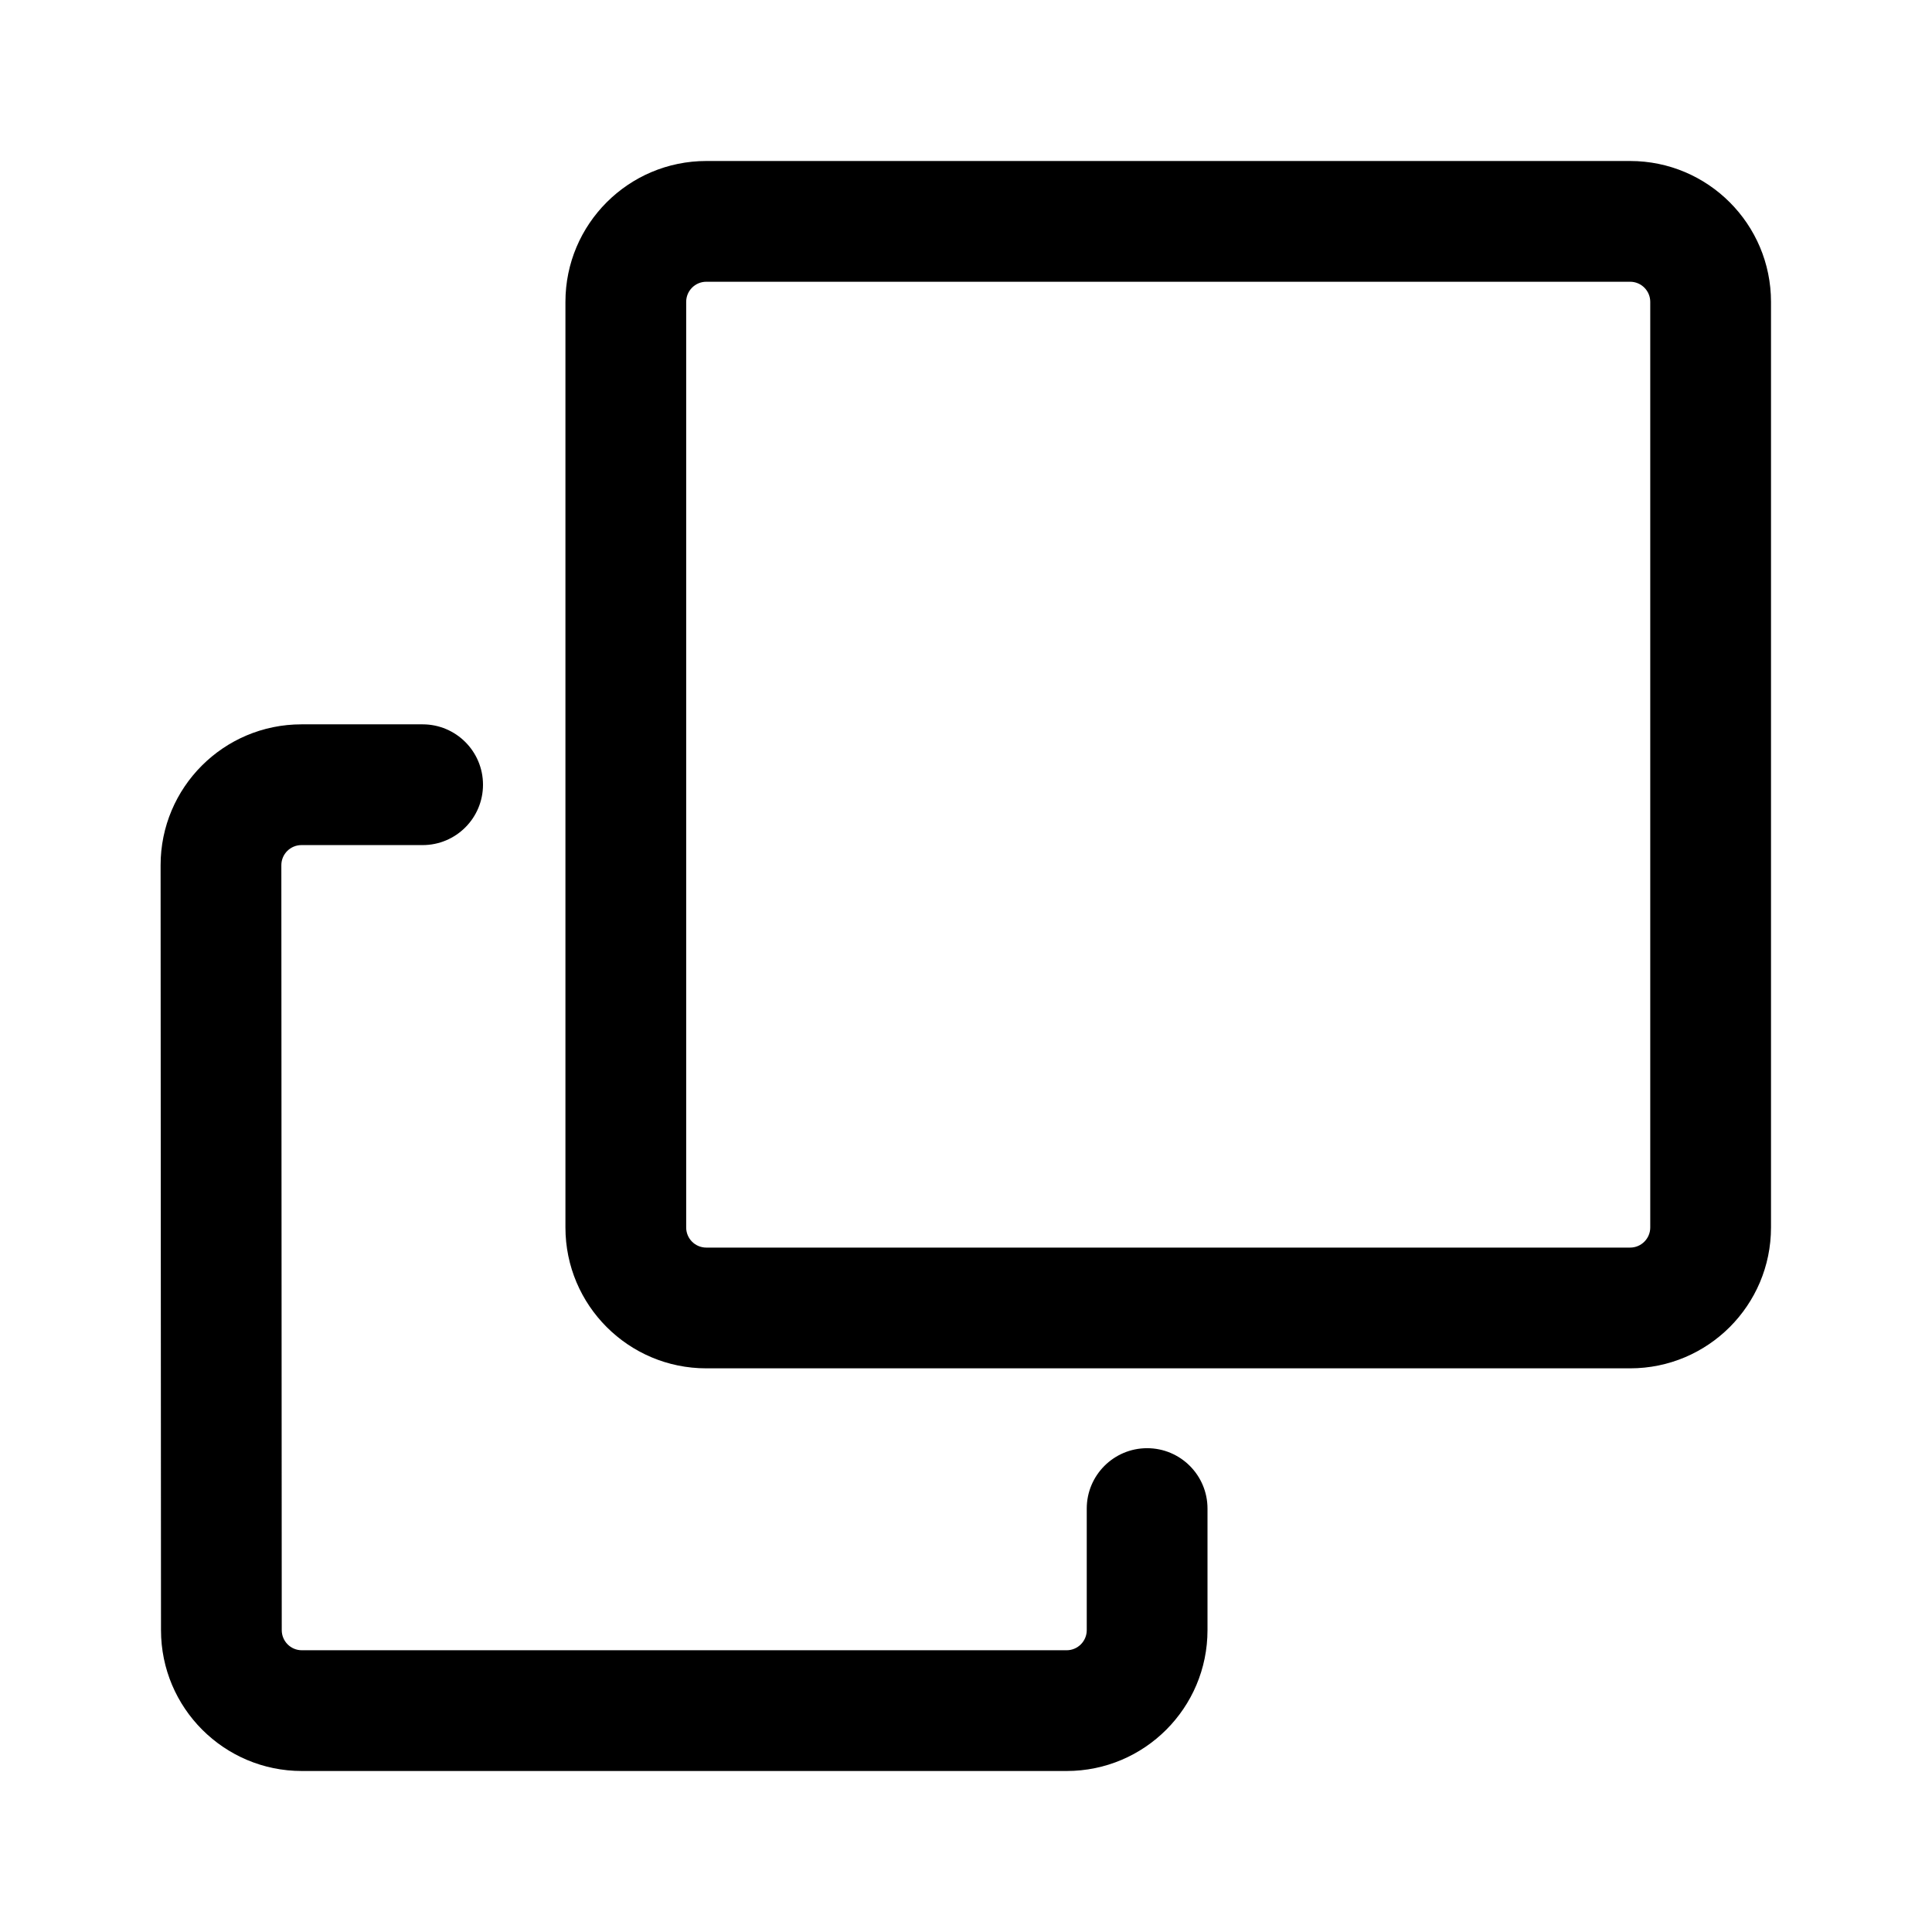
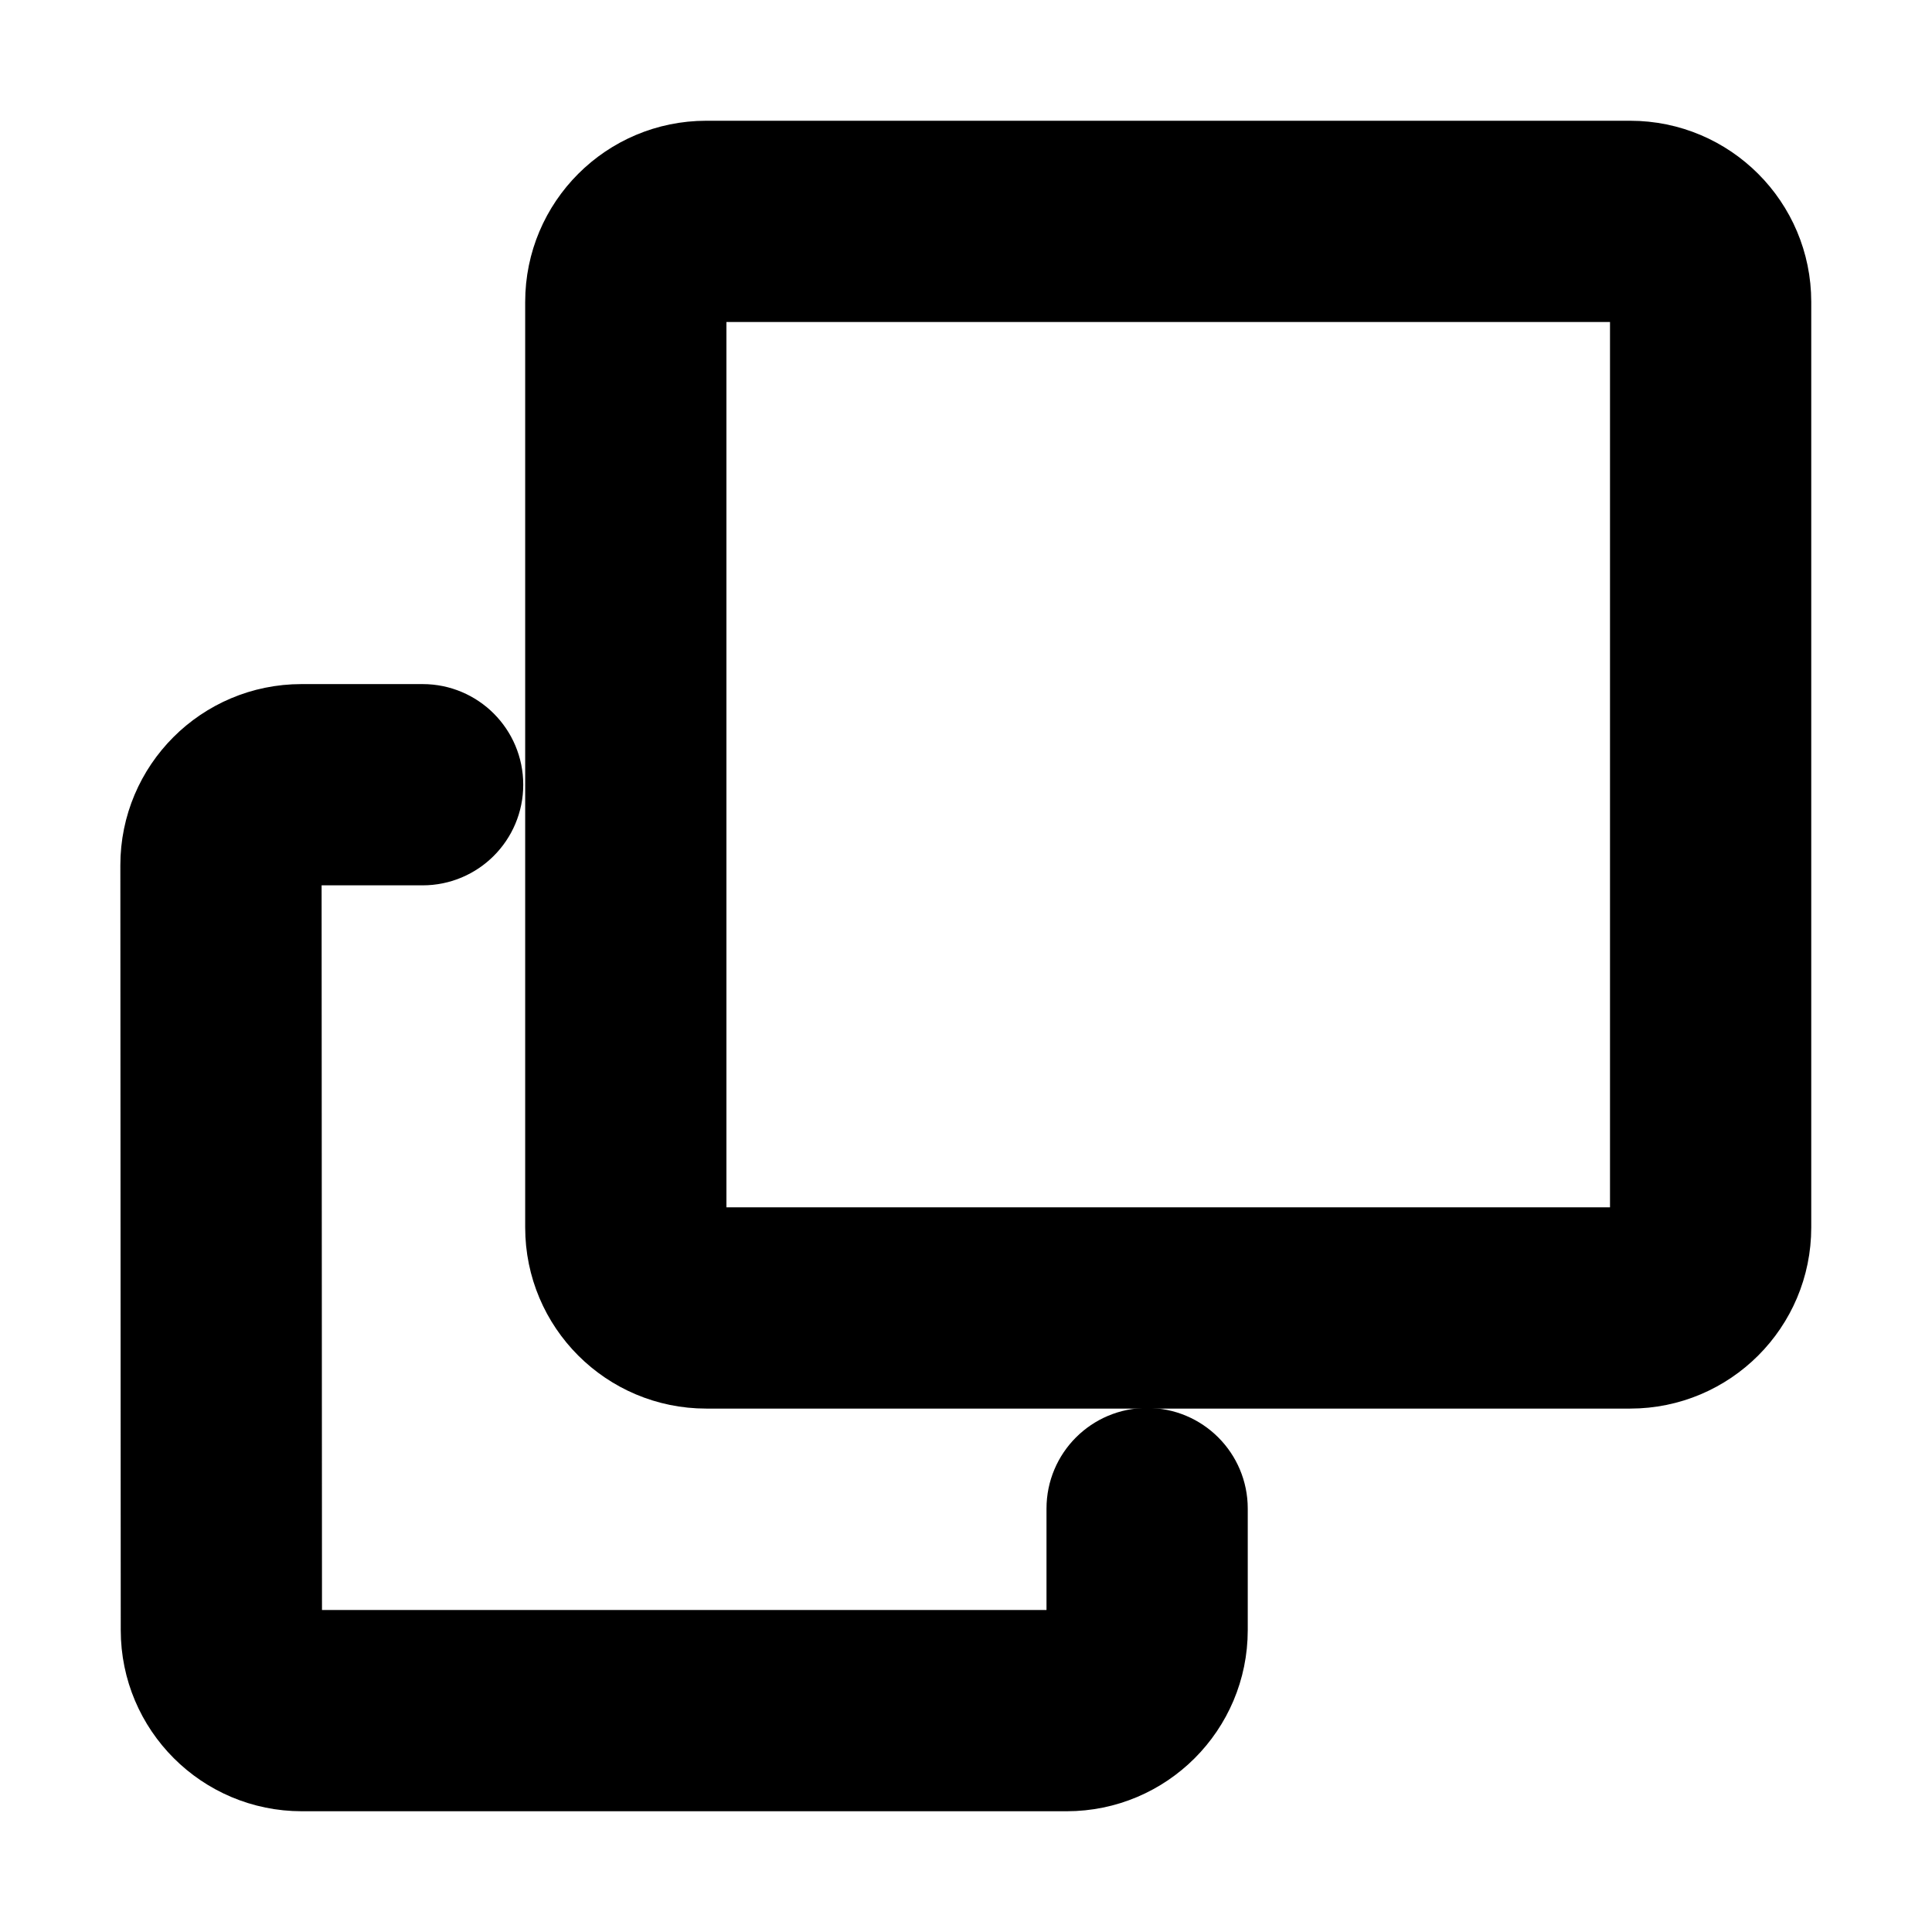
- <svg xmlns="http://www.w3.org/2000/svg" stroke="currentColor" fill="currentColor" stroke-width="0" viewBox="0 0 24 24" height="1em" width="1em">
+ <svg xmlns="http://www.w3.org/2000/svg" stroke="currentColor" fill="currentColor" strokeWidth="0" viewBox="0 0 24 24" height="1em" width="1em">
  <path d="M7.024 3.75c0-.966.784-1.75 1.75-1.75H20.25c.966 0 1.75.784 1.75 1.75v11.498a1.75 1.75 0 0 1-1.75 1.75H8.774a1.75 1.75 0 0 1-1.75-1.75Zm1.75-.25a.25.25 0 0 0-.25.25v11.498c0 .139.112.25.25.25H20.25a.25.25 0 0 0 .25-.25V3.75a.25.25 0 0 0-.25-.25Z" />
  <path d="M1.995 10.749a1.75 1.75 0 0 1 1.75-1.751H5.25a.75.75 0 1 1 0 1.5H3.745a.25.25 0 0 0-.25.25L3.5 20.25c0 .138.111.25.25.25h9.5a.25.25 0 0 0 .25-.25v-1.51a.75.75 0 1 1 1.5 0v1.51A1.75 1.75 0 0 1 13.25 22h-9.5A1.75 1.75 0 0 1 2 20.25l-.005-9.501Z" />
</svg>
